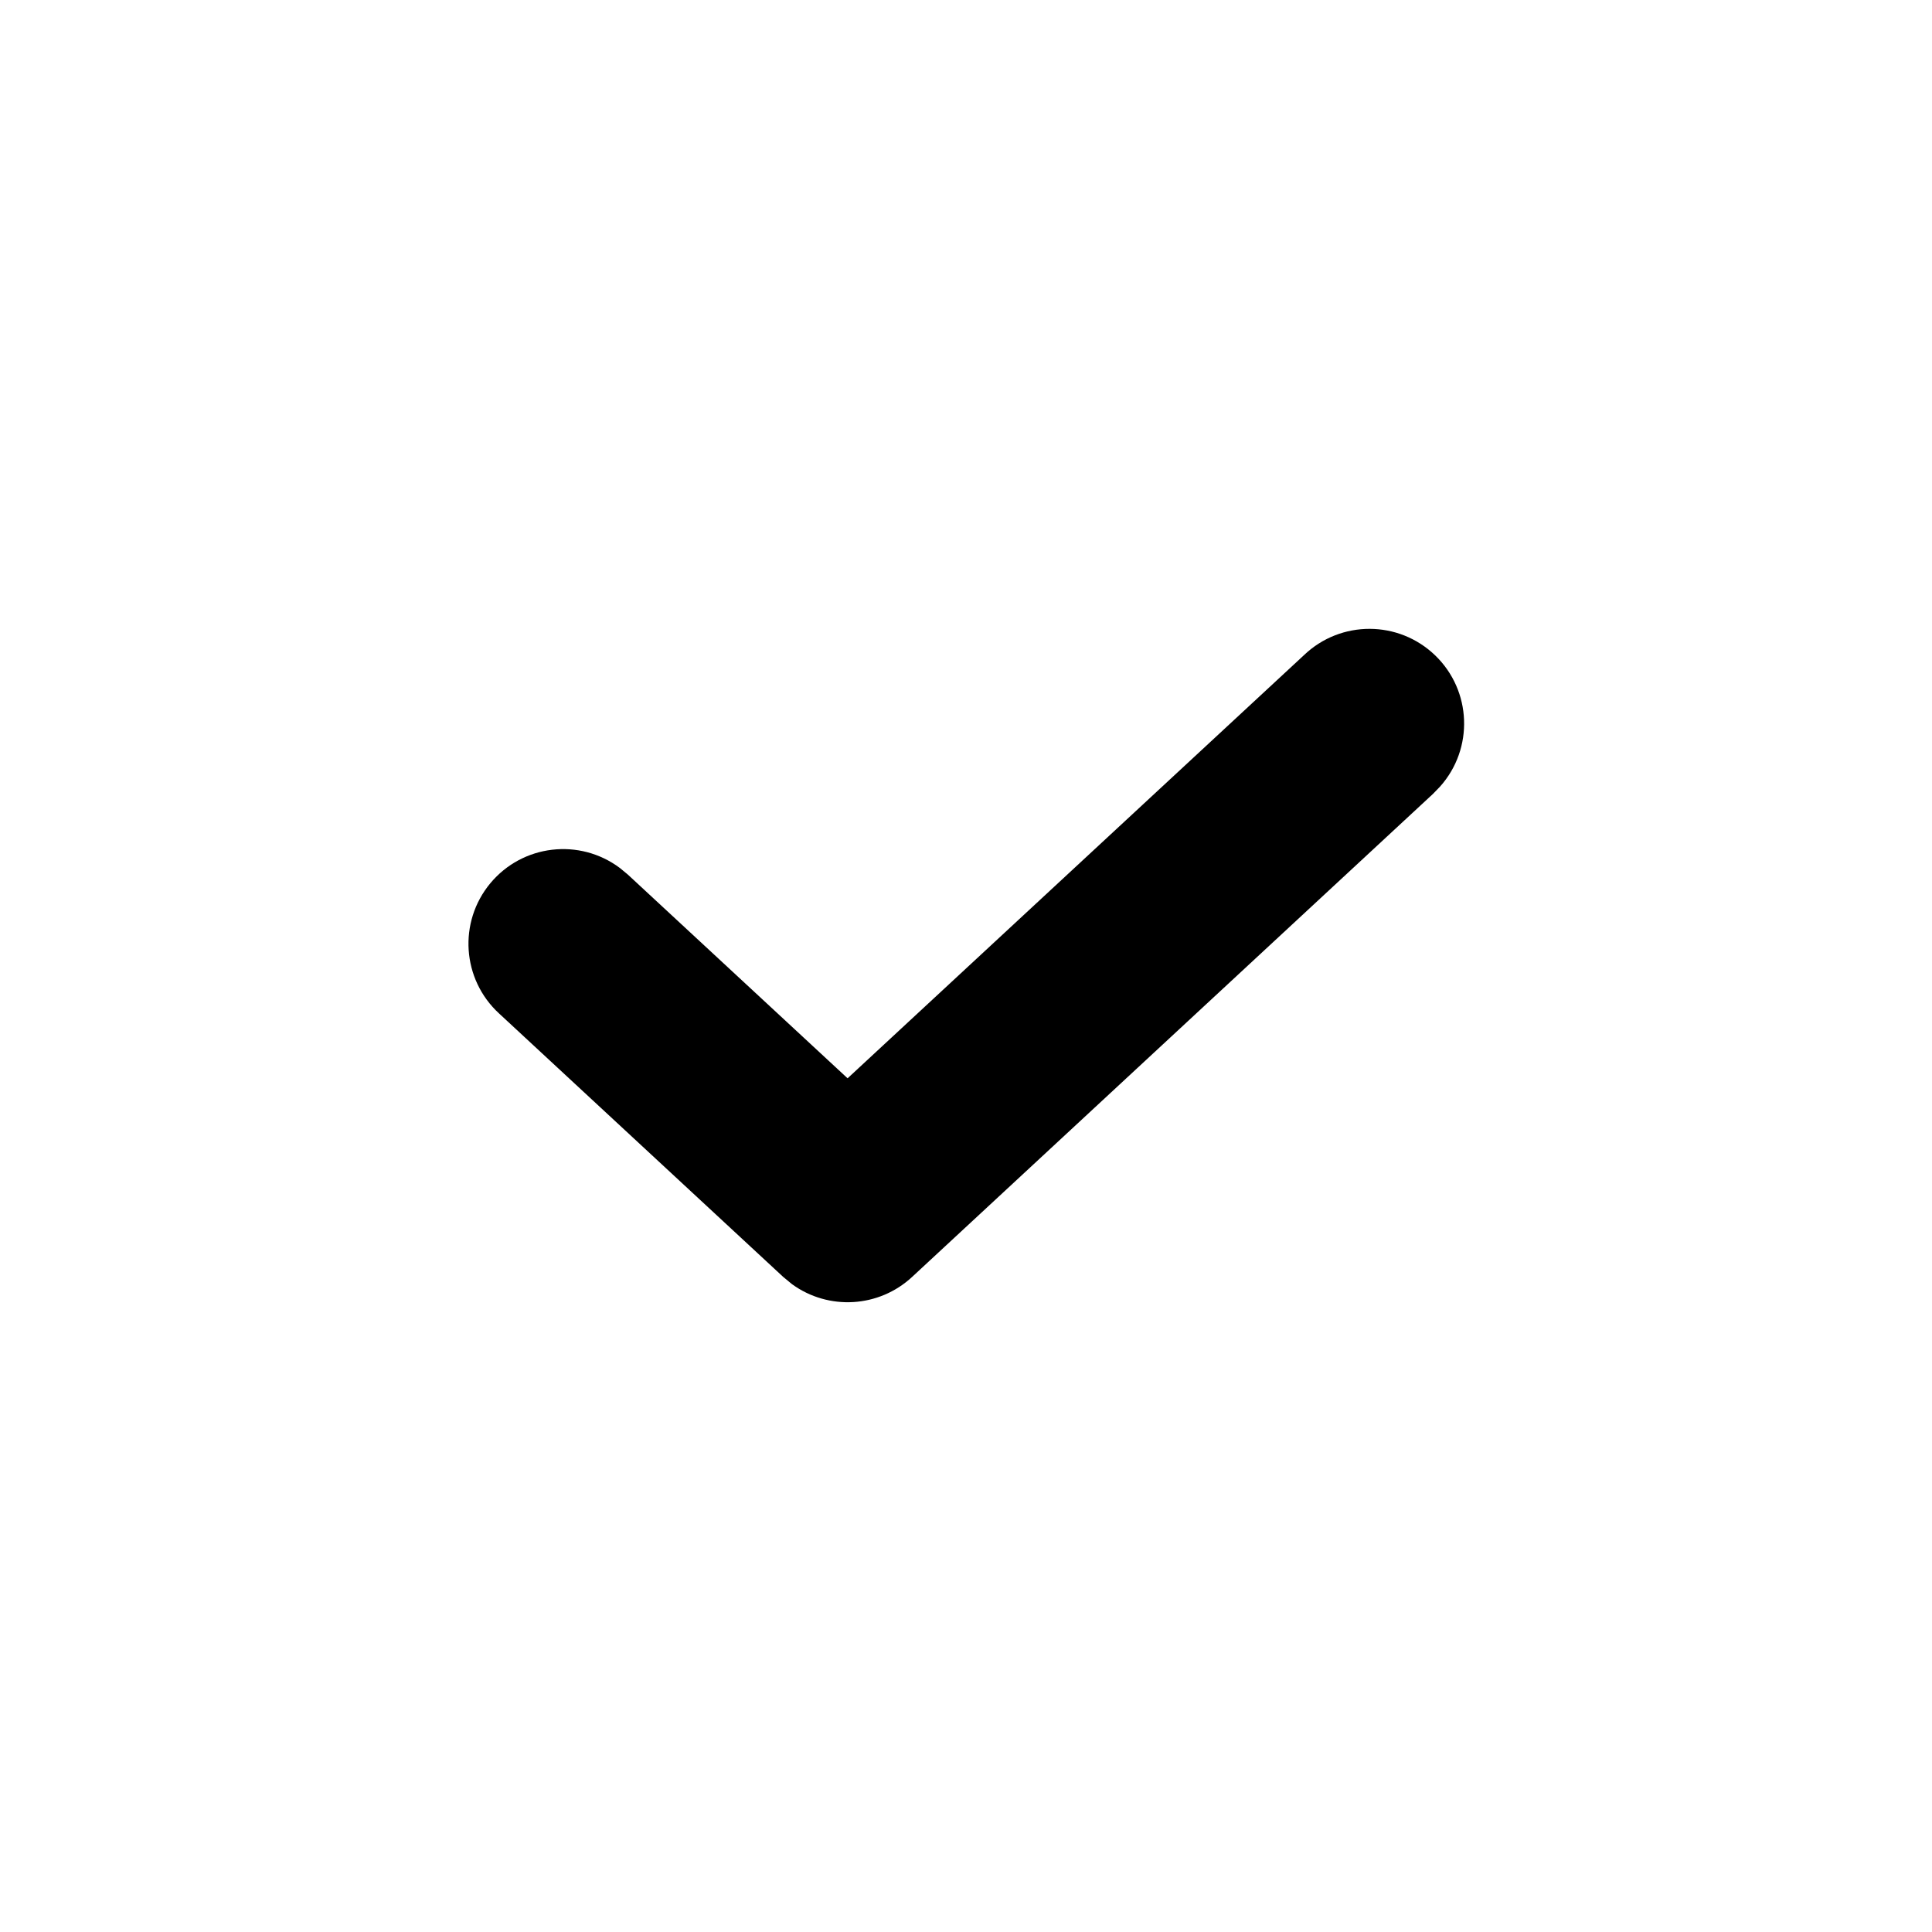
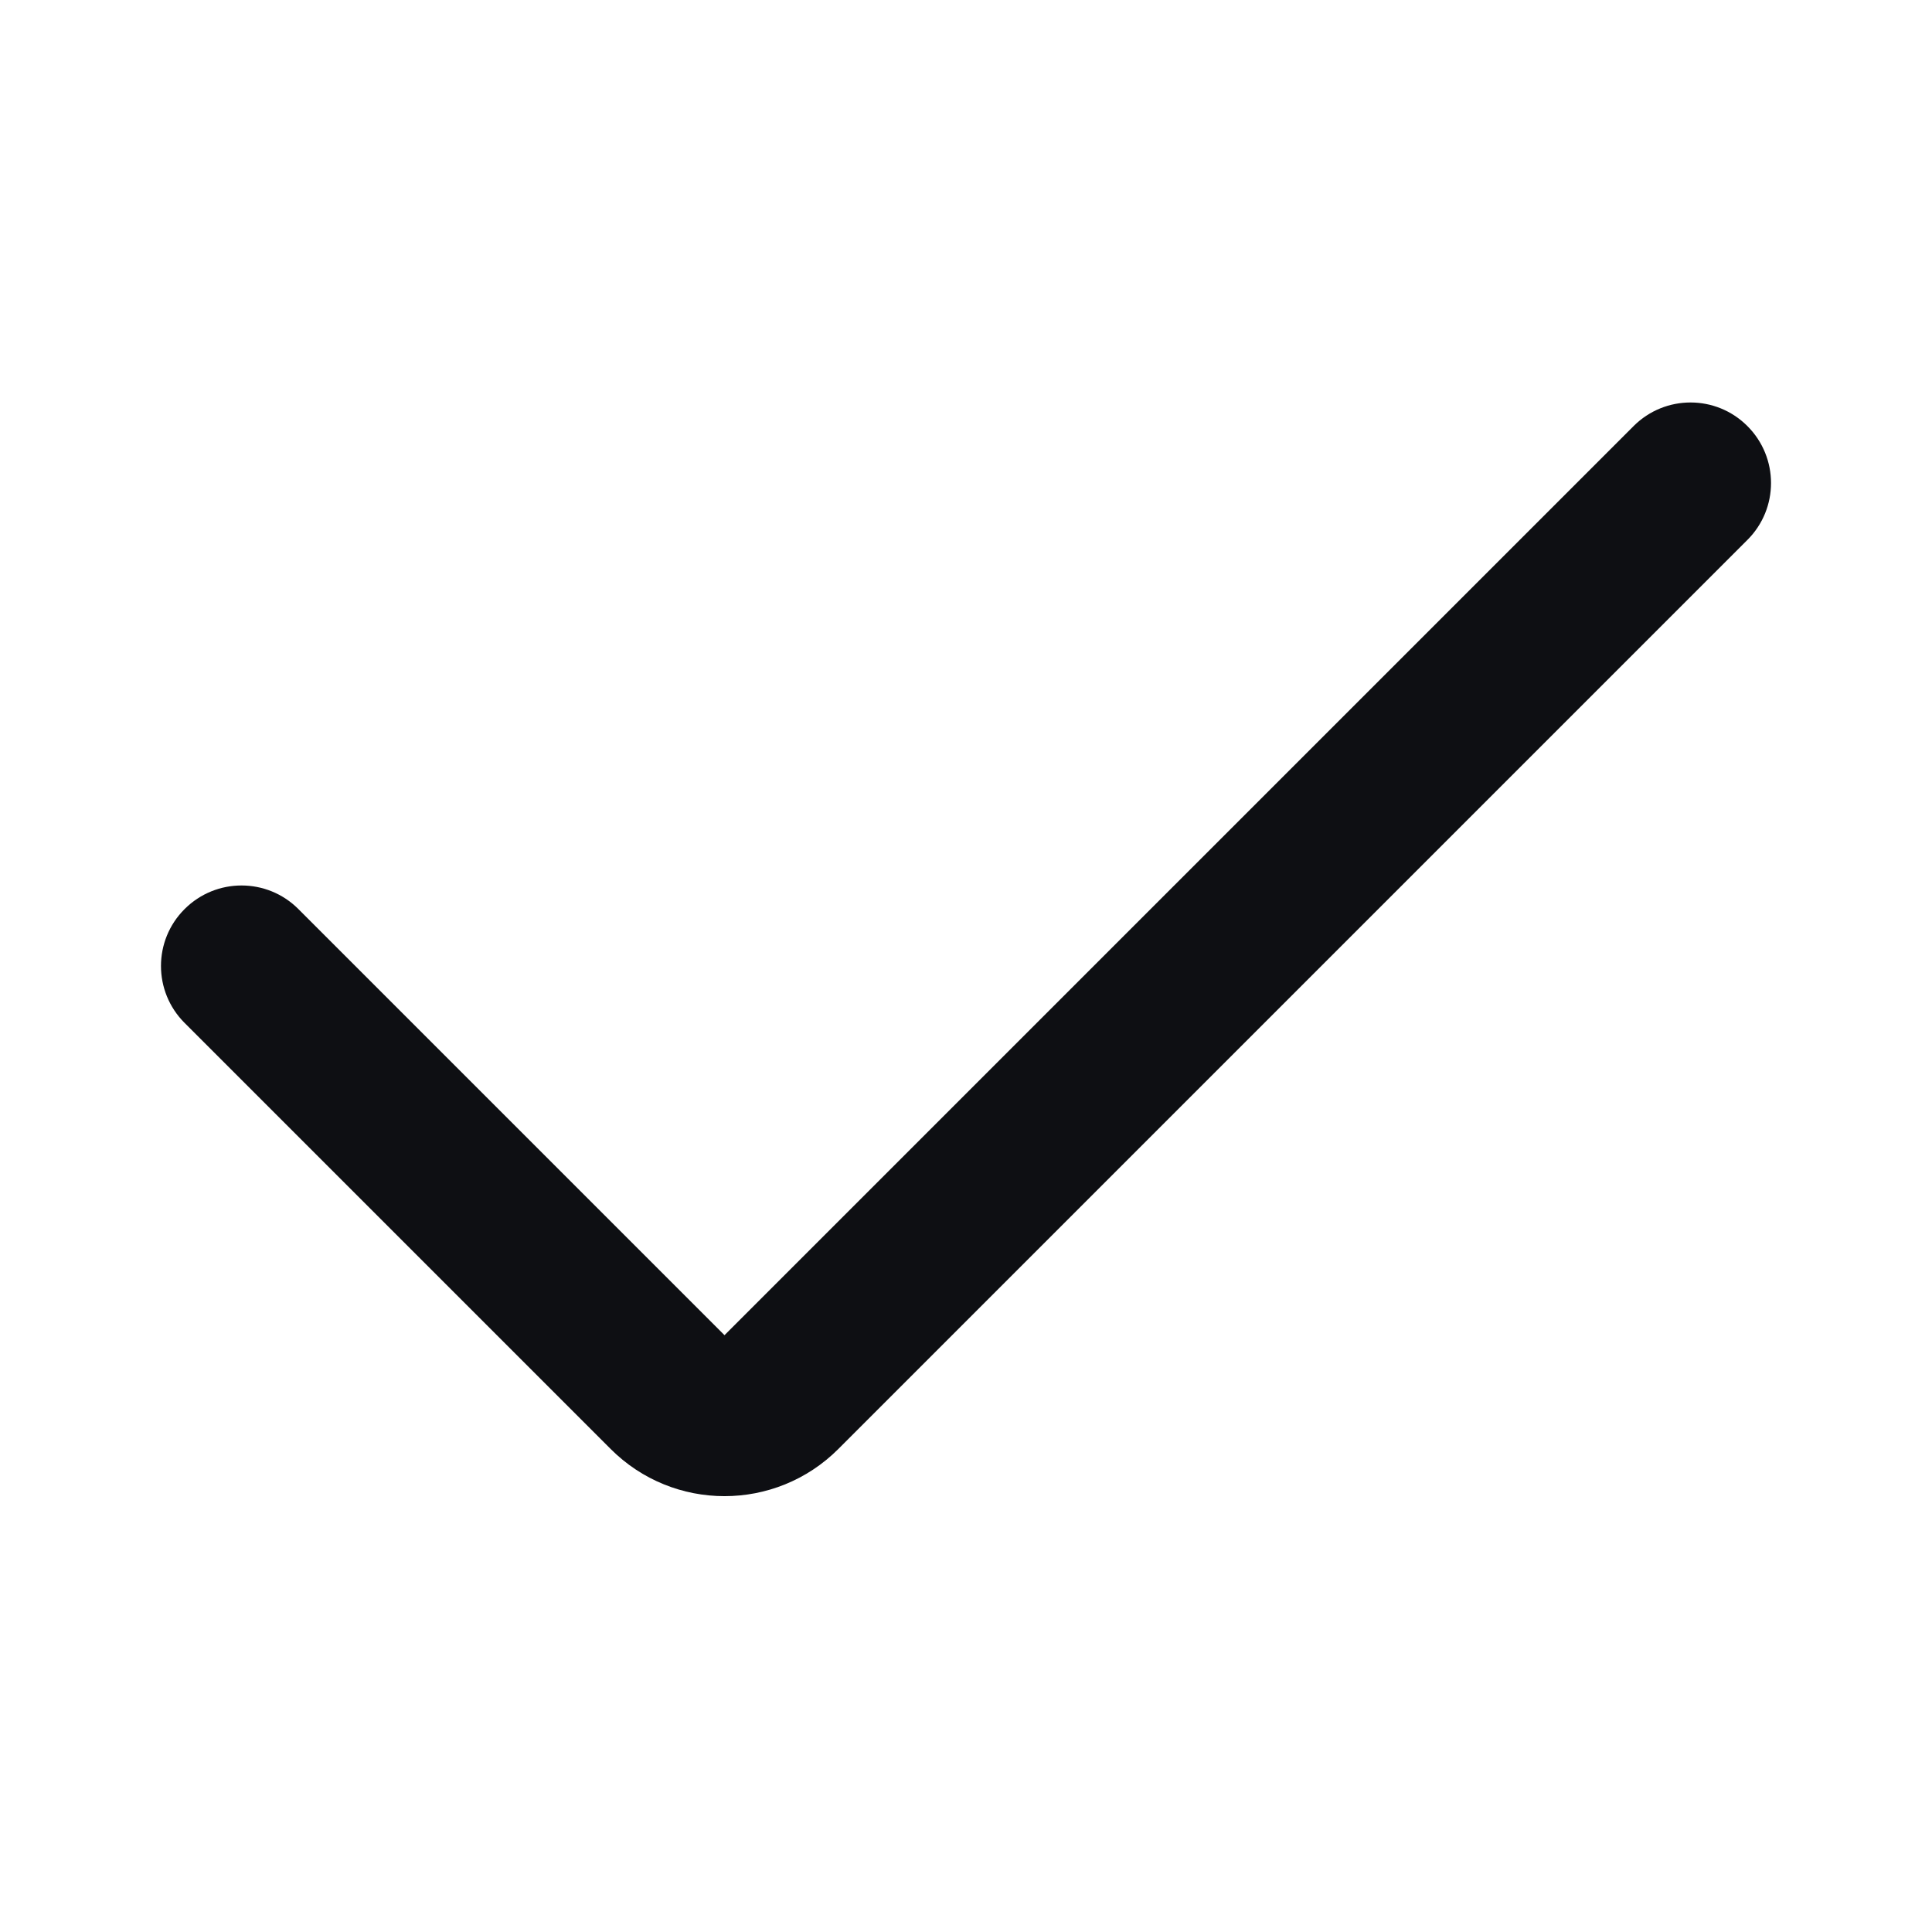
<svg xmlns="http://www.w3.org/2000/svg" fill="none" viewBox="0 0 24 24">
-   <path d="M16.2 8.137a1.176 1.176 0 0 1 1.69 1.633l-.09.093-6.47 6a1.177 1.177 0 0 1-1.492.089l-.109-.09L6.2 12.59a1.176 1.176 0 0 1 1.501-1.807l.099.082 2.729 2.53L16.2 8.137Z" fill="#000" />
+   <path fill-rule="evenodd" clip-rule="evenodd" d="M21.707 5.293c.391.391.391 1.024 0 1.414L10.414 18c-.781.781-2.047.781-2.828 0l-5.293-5.293c-.391-.391-.391-1.024 0-1.414.391-.391 1.024-.391 1.414 0L9 16.586 20.293 5.293c.391-.391 1.024-.391 1.414 0Z" fill="#0E0F13" />
</svg>
